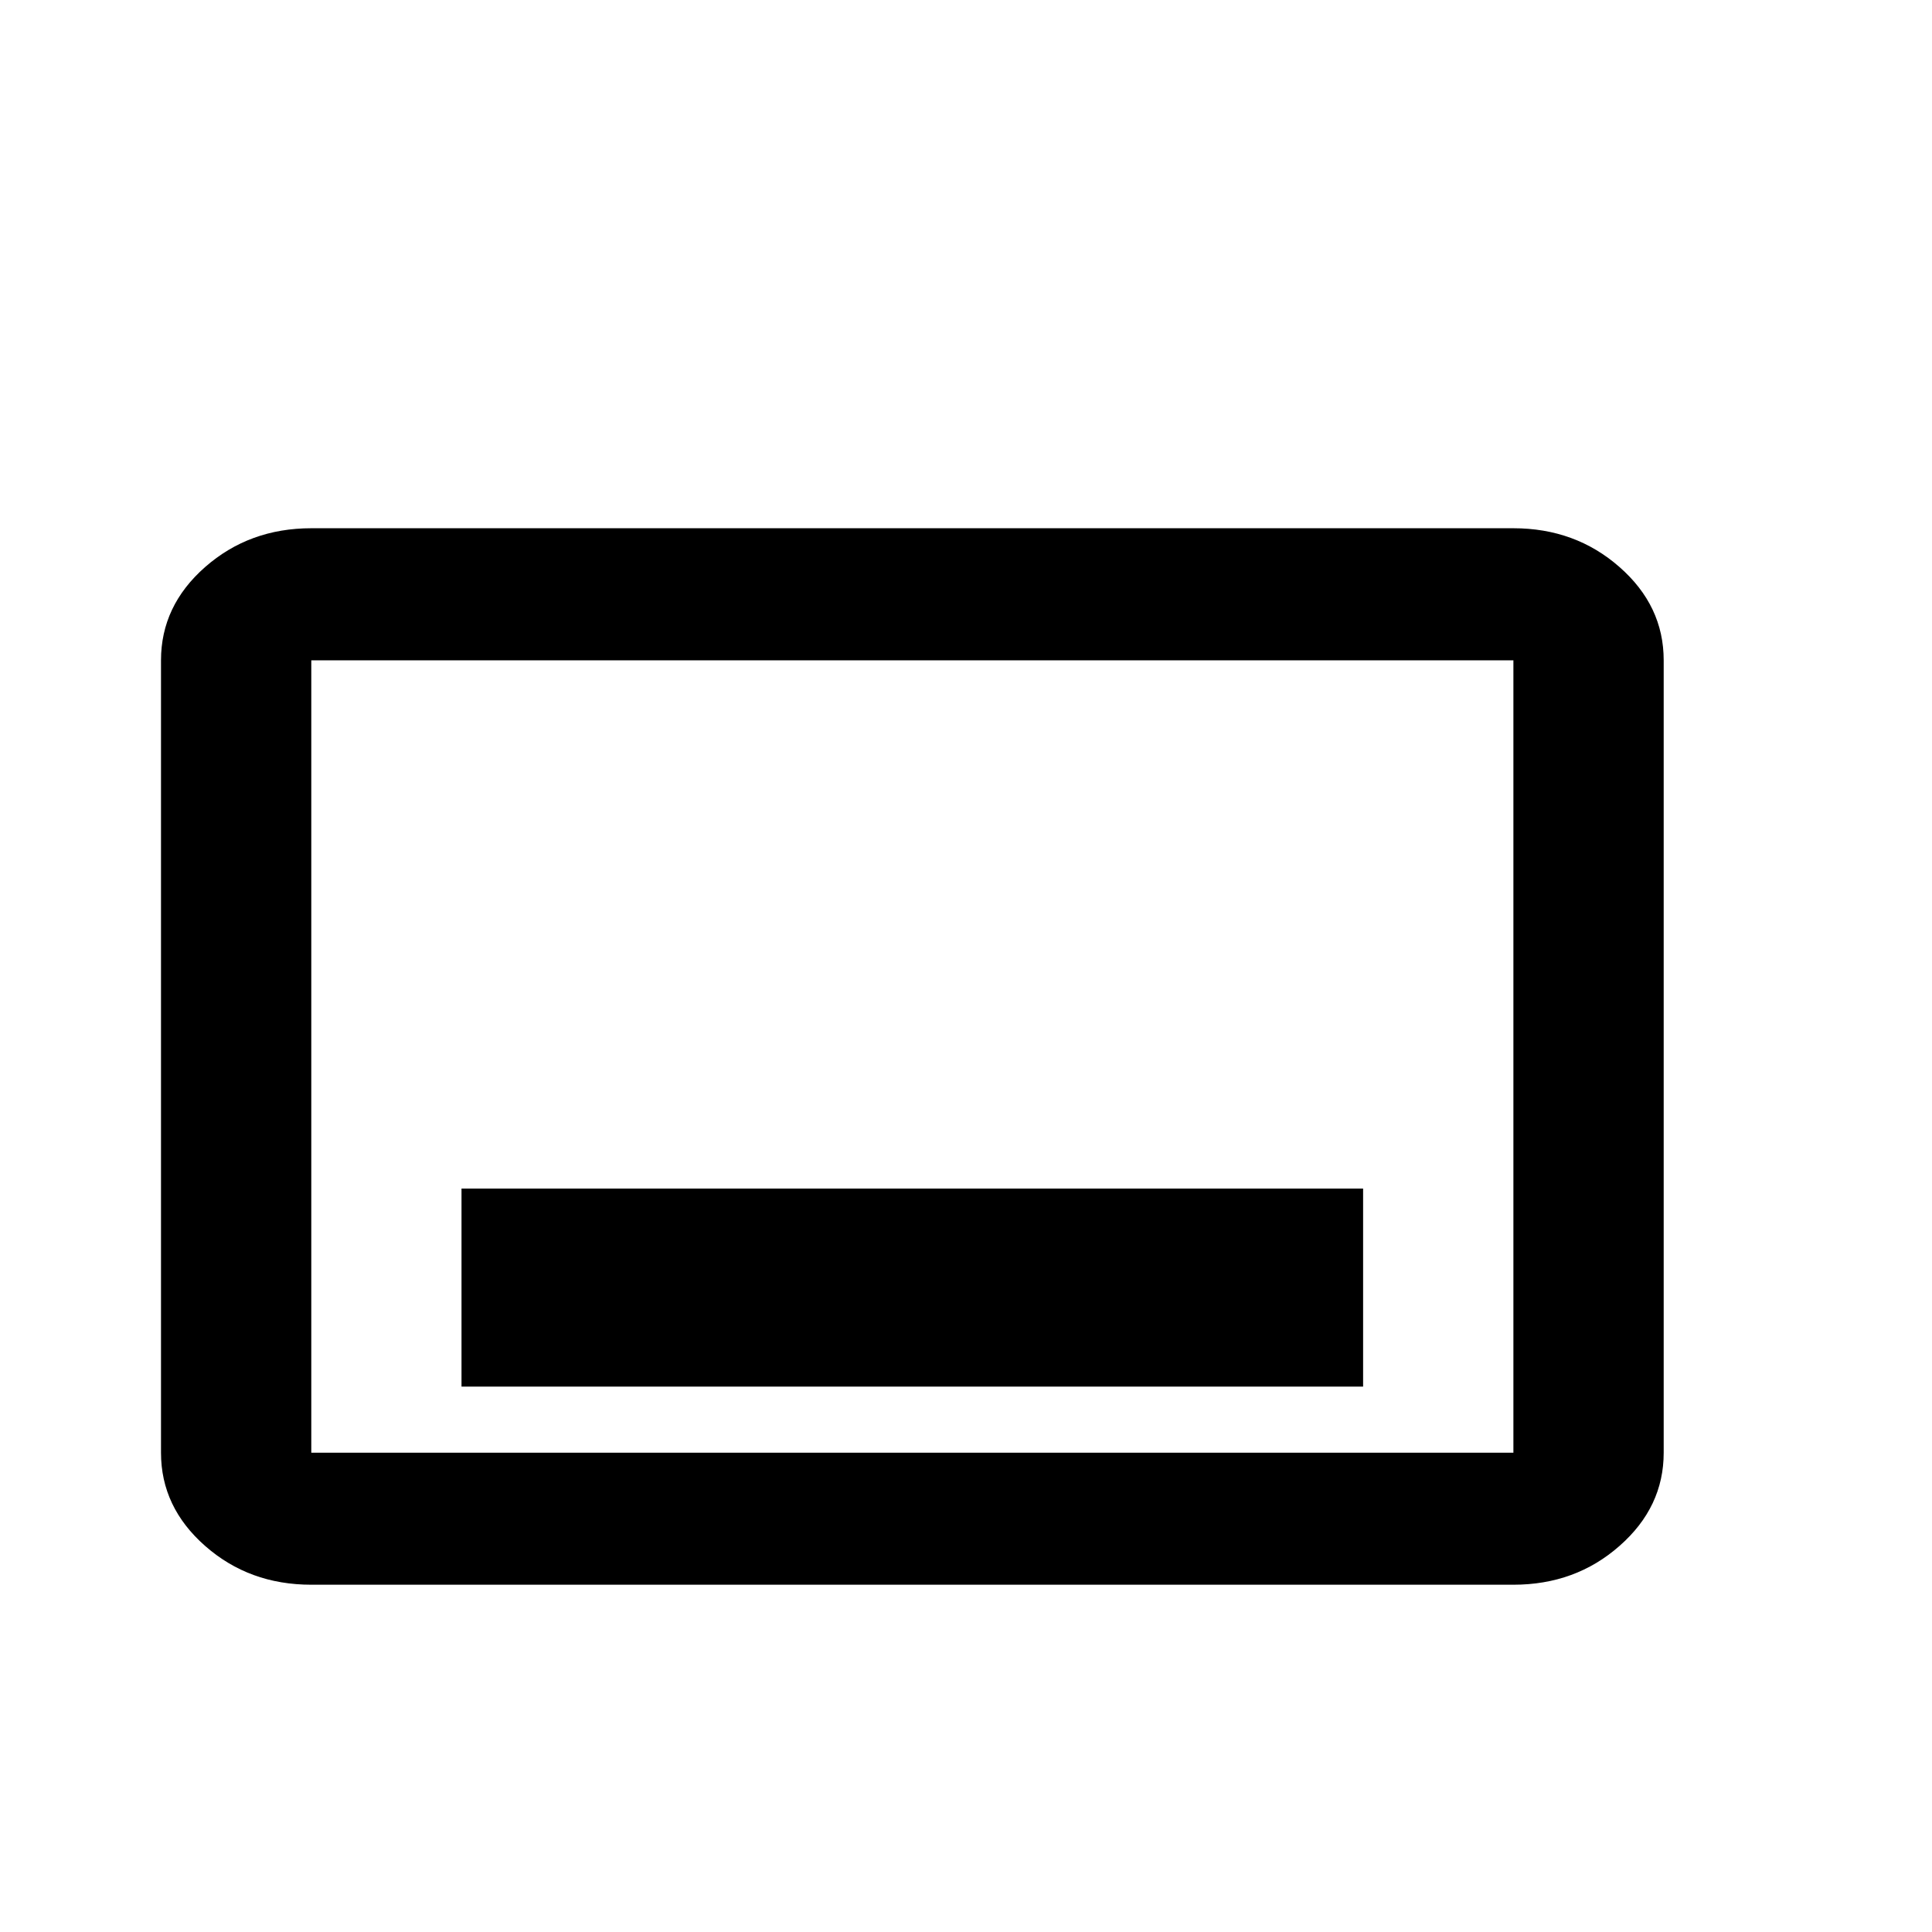
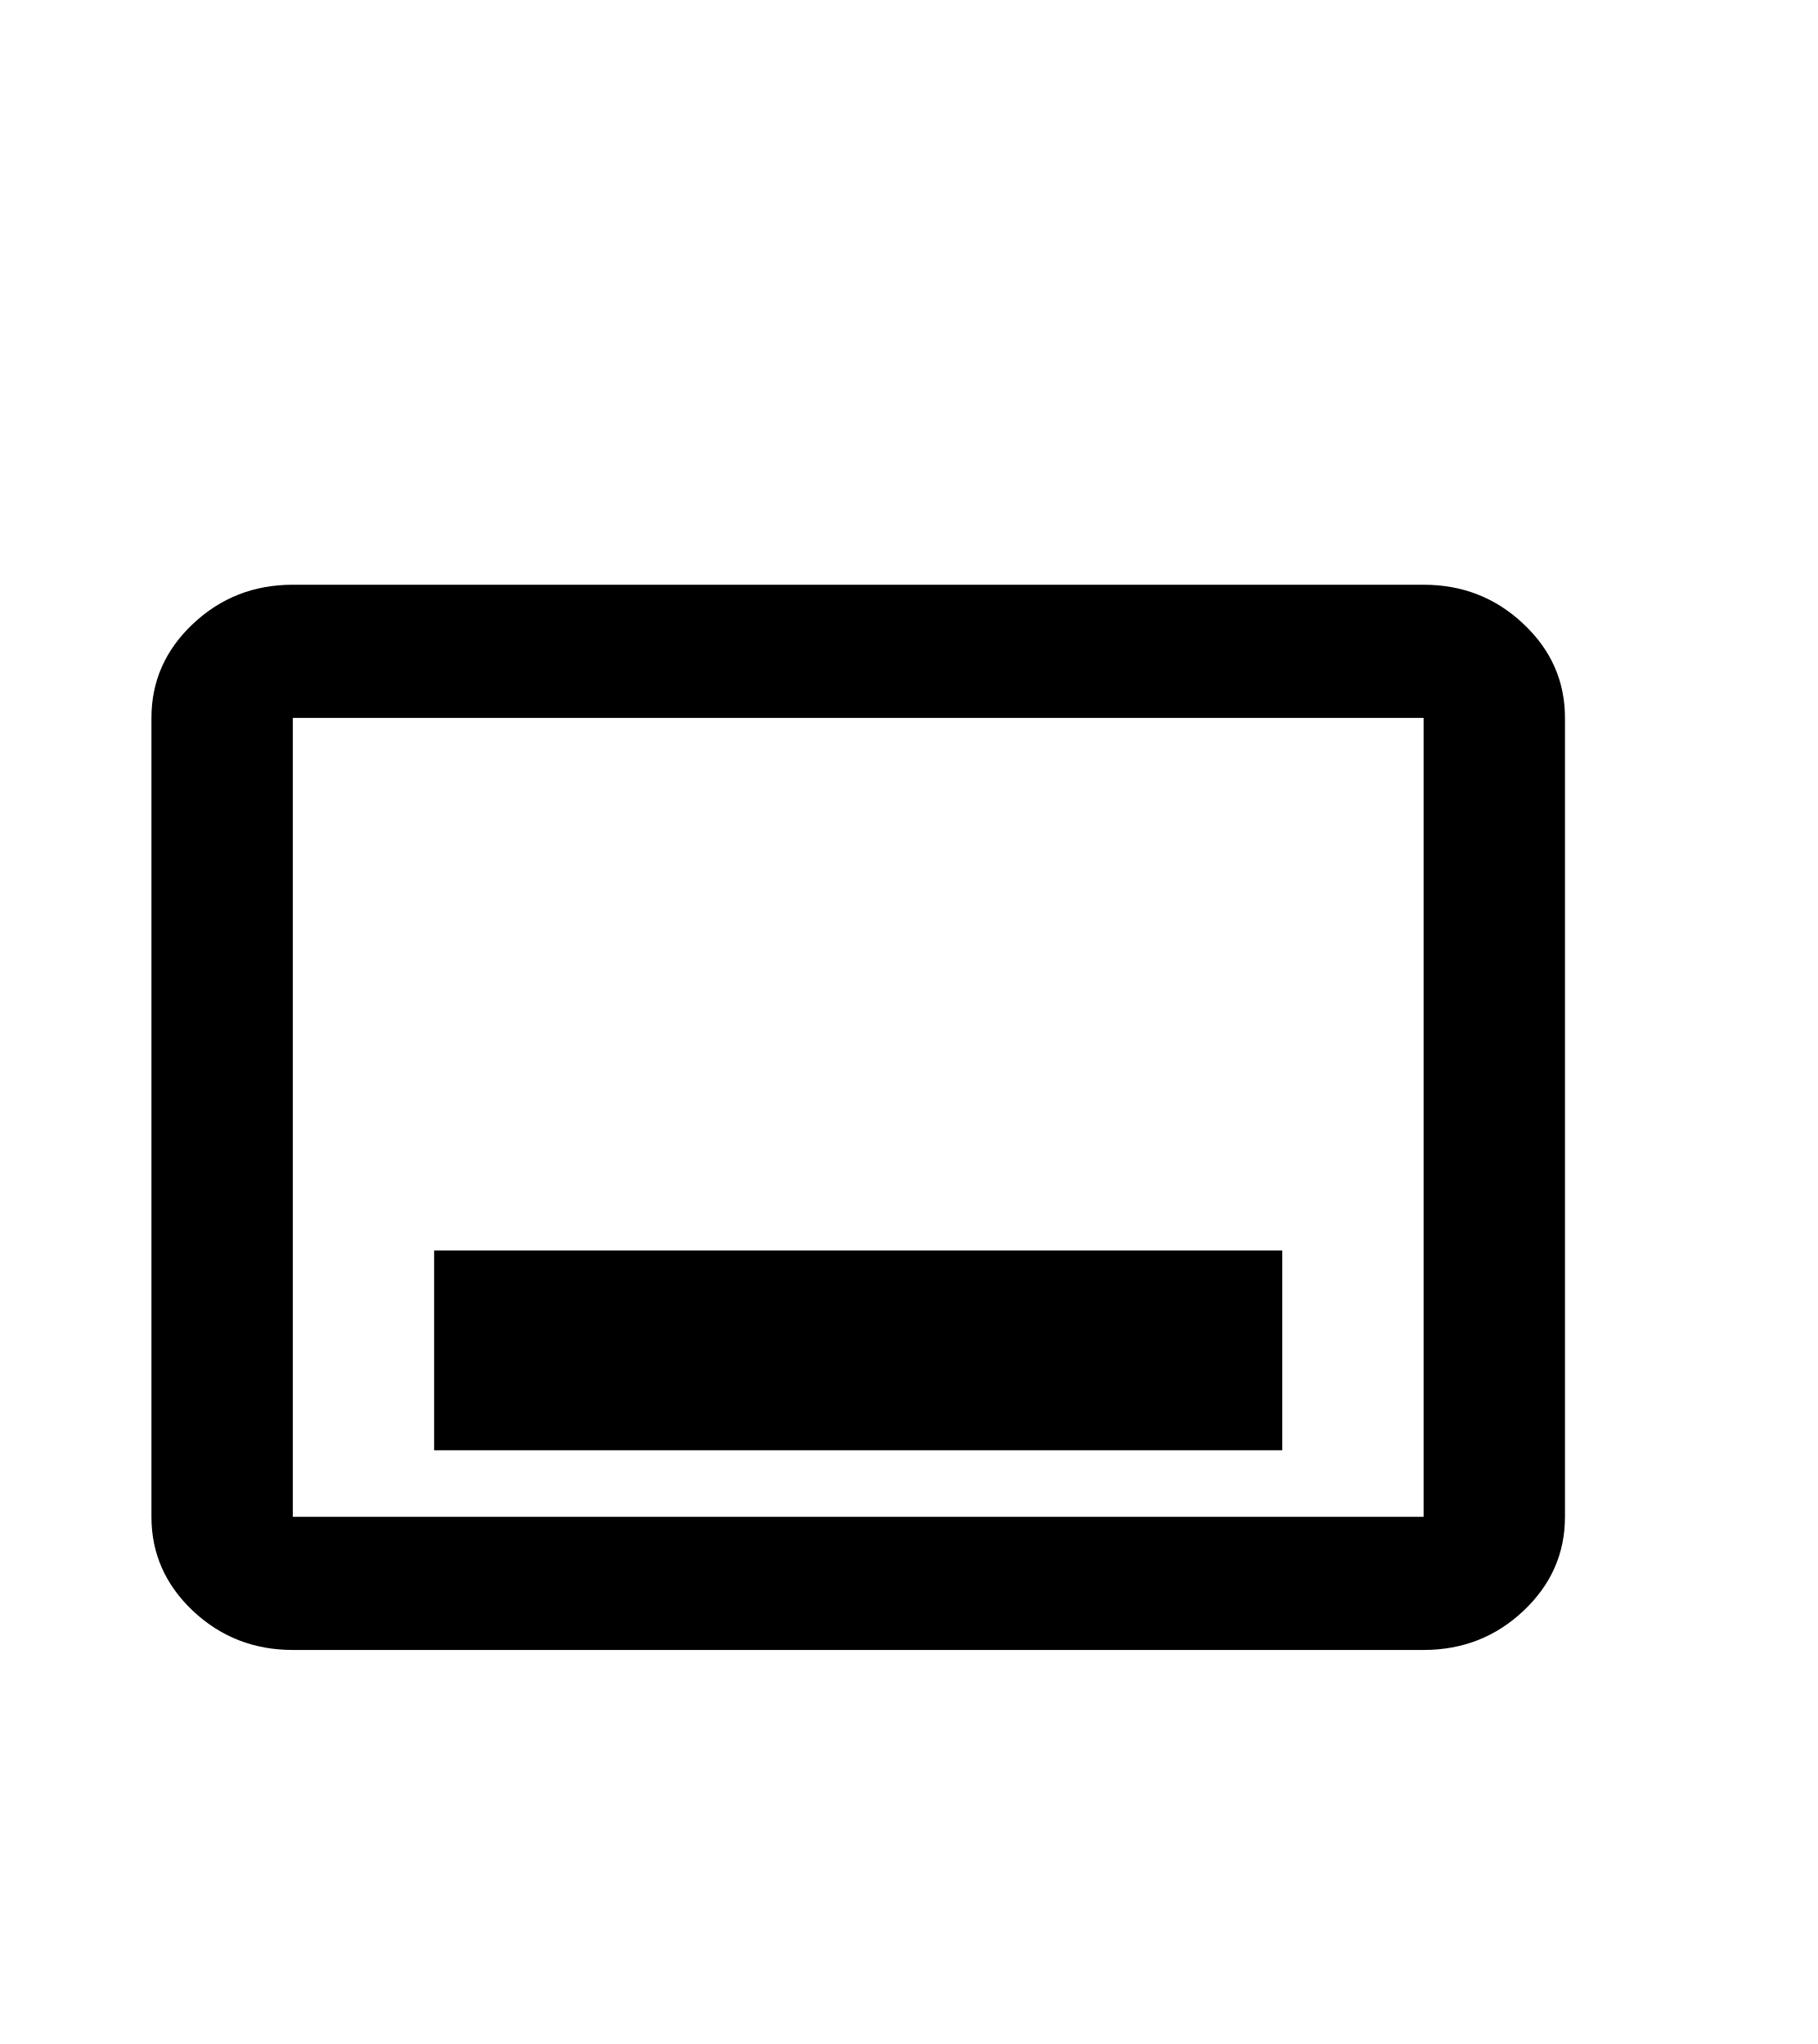
- <svg xmlns="http://www.w3.org/2000/svg" width="24" height="24" viewBox="0 0 24 24" fill="none">
-   <path d="M5.733 17.225H16.933V14.765H5.733V17.225ZM3.867 19.686C3.353 19.686 2.914 19.526 2.548 19.204C2.183 18.883 2 18.497 2 18.046V8.203C2 7.751 2.183 7.365 2.548 7.044C2.914 6.723 3.353 6.562 3.867 6.562H18.8C19.313 6.562 19.753 6.723 20.118 7.044C20.484 7.365 20.667 7.751 20.667 8.203V18.046C20.667 18.497 20.484 18.883 20.118 19.204C19.753 19.526 19.313 19.686 18.8 19.686H3.867ZM3.867 18.046H18.8V8.203H3.867V18.046Z" fill="black" />
+ <svg xmlns="http://www.w3.org/2000/svg" width="24" height="27" viewBox="0 0 24 27" fill="none">
+   <path d="M5.733 19.157H16.933V16.518H5.733V19.157ZM3.867 21.795C3.353 21.795 2.914 21.623 2.548 21.279C2.183 20.934 2 20.52 2 20.036V9.483C2 8.999 2.183 8.585 2.548 8.241C2.914 7.896 3.353 7.724 3.867 7.724H18.8C19.313 7.724 19.753 7.896 20.118 8.241C20.484 8.585 20.667 8.999 20.667 9.483V20.036C20.667 20.52 20.484 20.934 20.118 21.279C19.753 21.623 19.313 21.795 18.8 21.795H3.867ZM3.867 20.036H18.8V9.483H3.867V20.036Z" fill="black" />
</svg>
